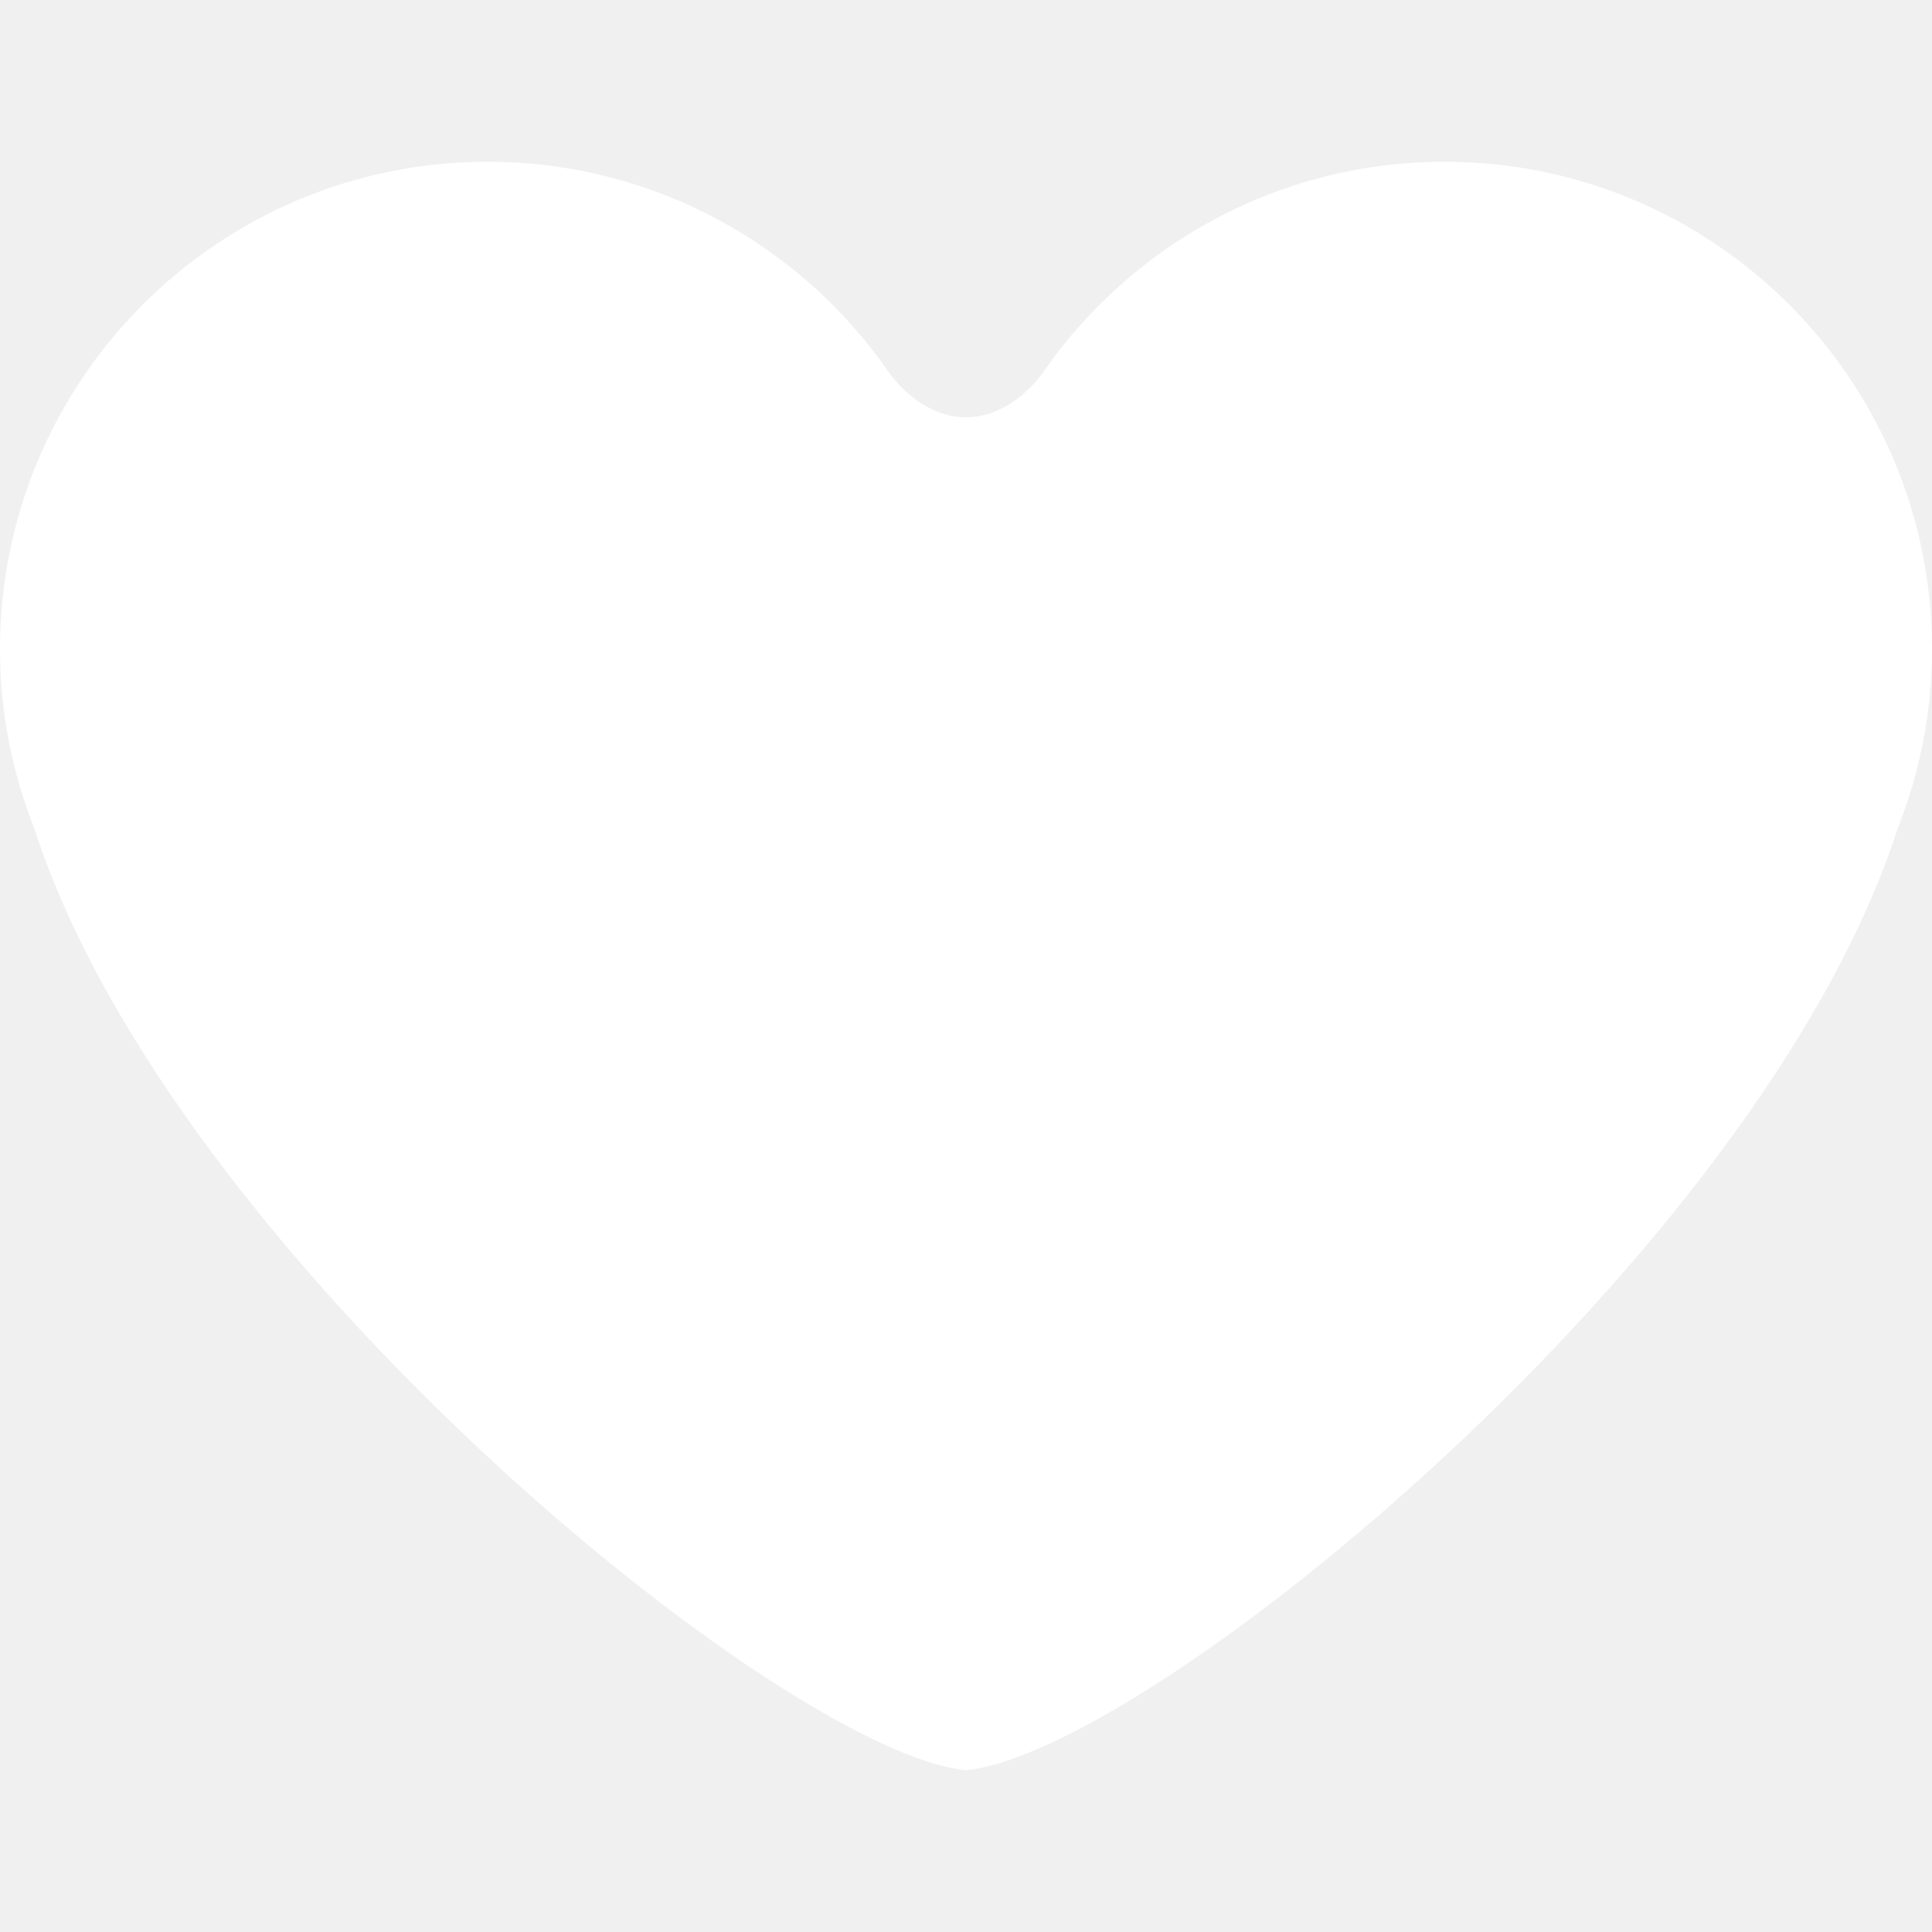
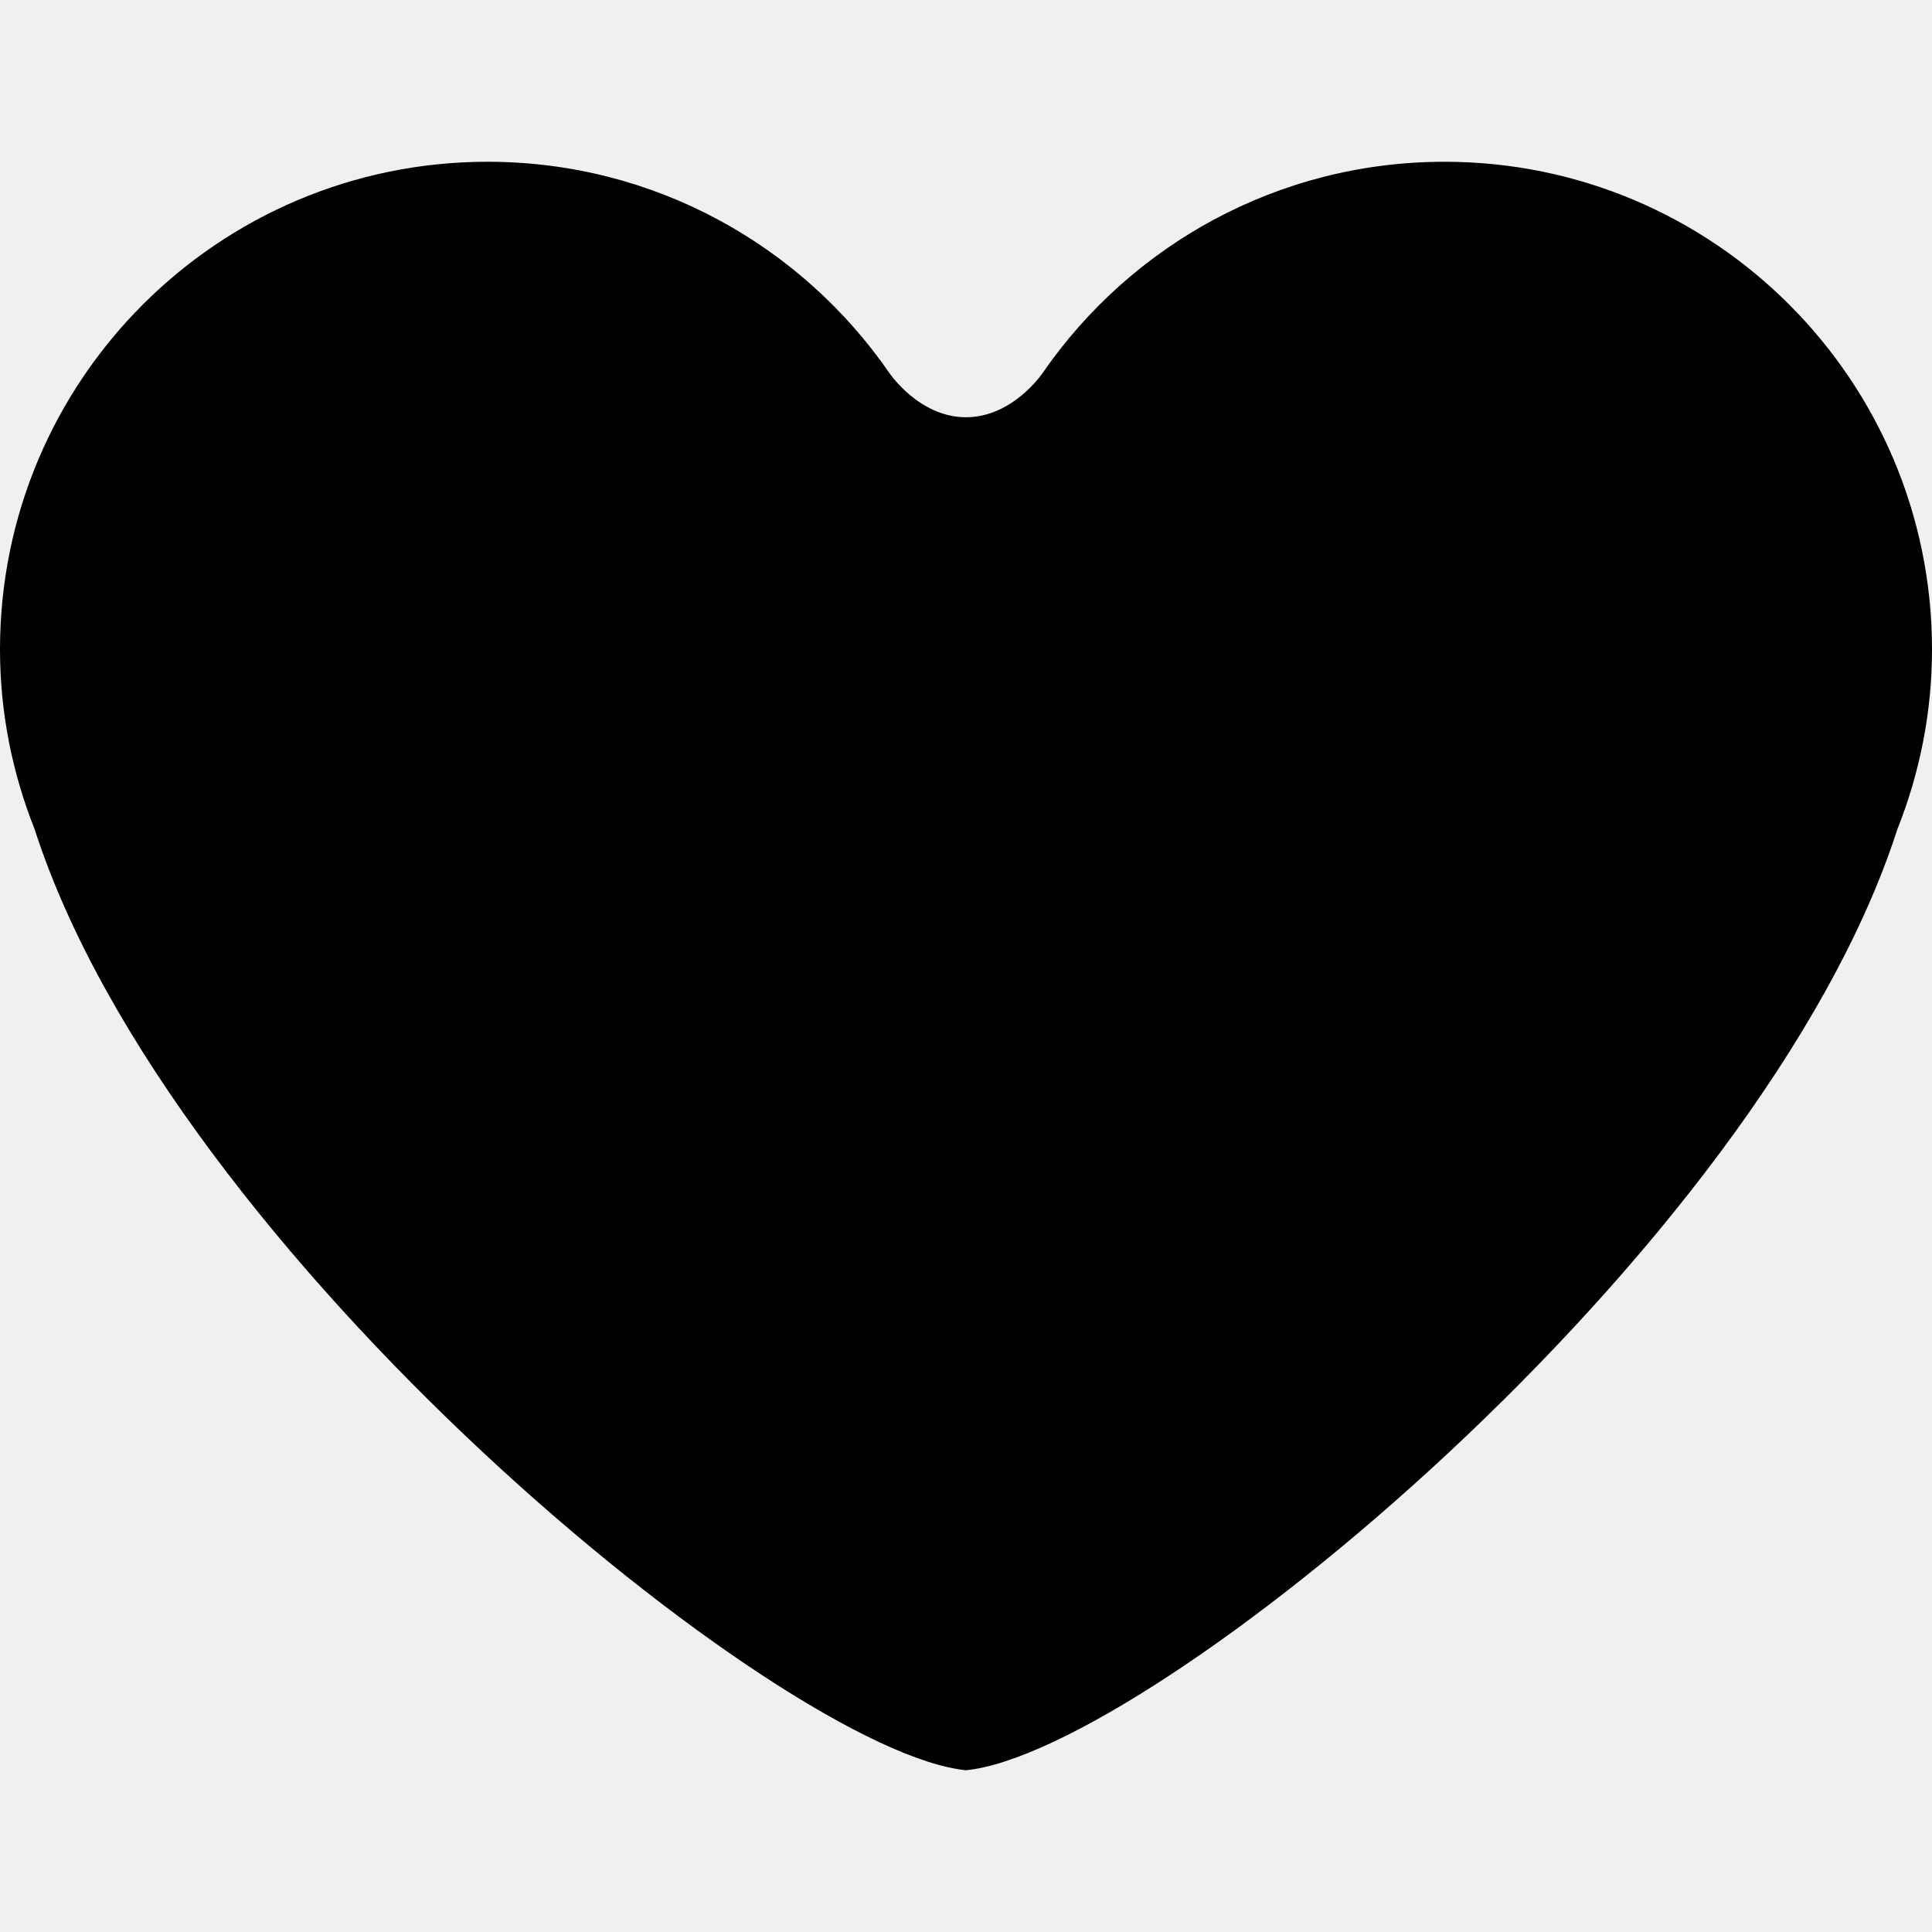
- <svg xmlns="http://www.w3.org/2000/svg" version="1.1" id="Capa_1" x="0px" y="0px" width="45.743px" height="45.743px" fill="#ffffff" viewBox="0 0 45.743 45.743" style="enable-background:new 0 0 45.743 45.743;" xml:space="preserve">
+ <svg xmlns="http://www.w3.org/2000/svg" version="1.1" id="Capa_1" x="0px" y="0px" width="45.743px" height="45.743px" viewBox="0 0 45.743 45.743" style="enable-background:new 0 0 45.743 45.743;" xml:space="preserve">
  <g>
    <path d="M34.199,3.83c-3.944,0-7.428,1.98-9.51,4.997c0,0-0.703,1.052-1.818,1.052c-1.114,0-1.817-1.052-1.817-1.052   c-2.083-3.017-5.565-4.997-9.51-4.997C5.168,3.83,0,8.998,0,15.376c0,1.506,0.296,2.939,0.82,4.258   c3.234,10.042,17.698,21.848,22.051,22.279c4.354-0.431,18.816-12.237,22.052-22.279c0.524-1.318,0.82-2.752,0.82-4.258   C45.743,8.998,40.575,3.83,34.199,3.83z" />
  </g>
  <g>
</g>
  <g>
</g>
  <g>
</g>
  <g>
</g>
  <g>
</g>
  <g>
</g>
  <g>
</g>
  <g>
</g>
  <g>
</g>
  <g>
</g>
  <g>
</g>
  <g>
</g>
  <g>
</g>
  <g>
</g>
  <g>
</g>
</svg>
